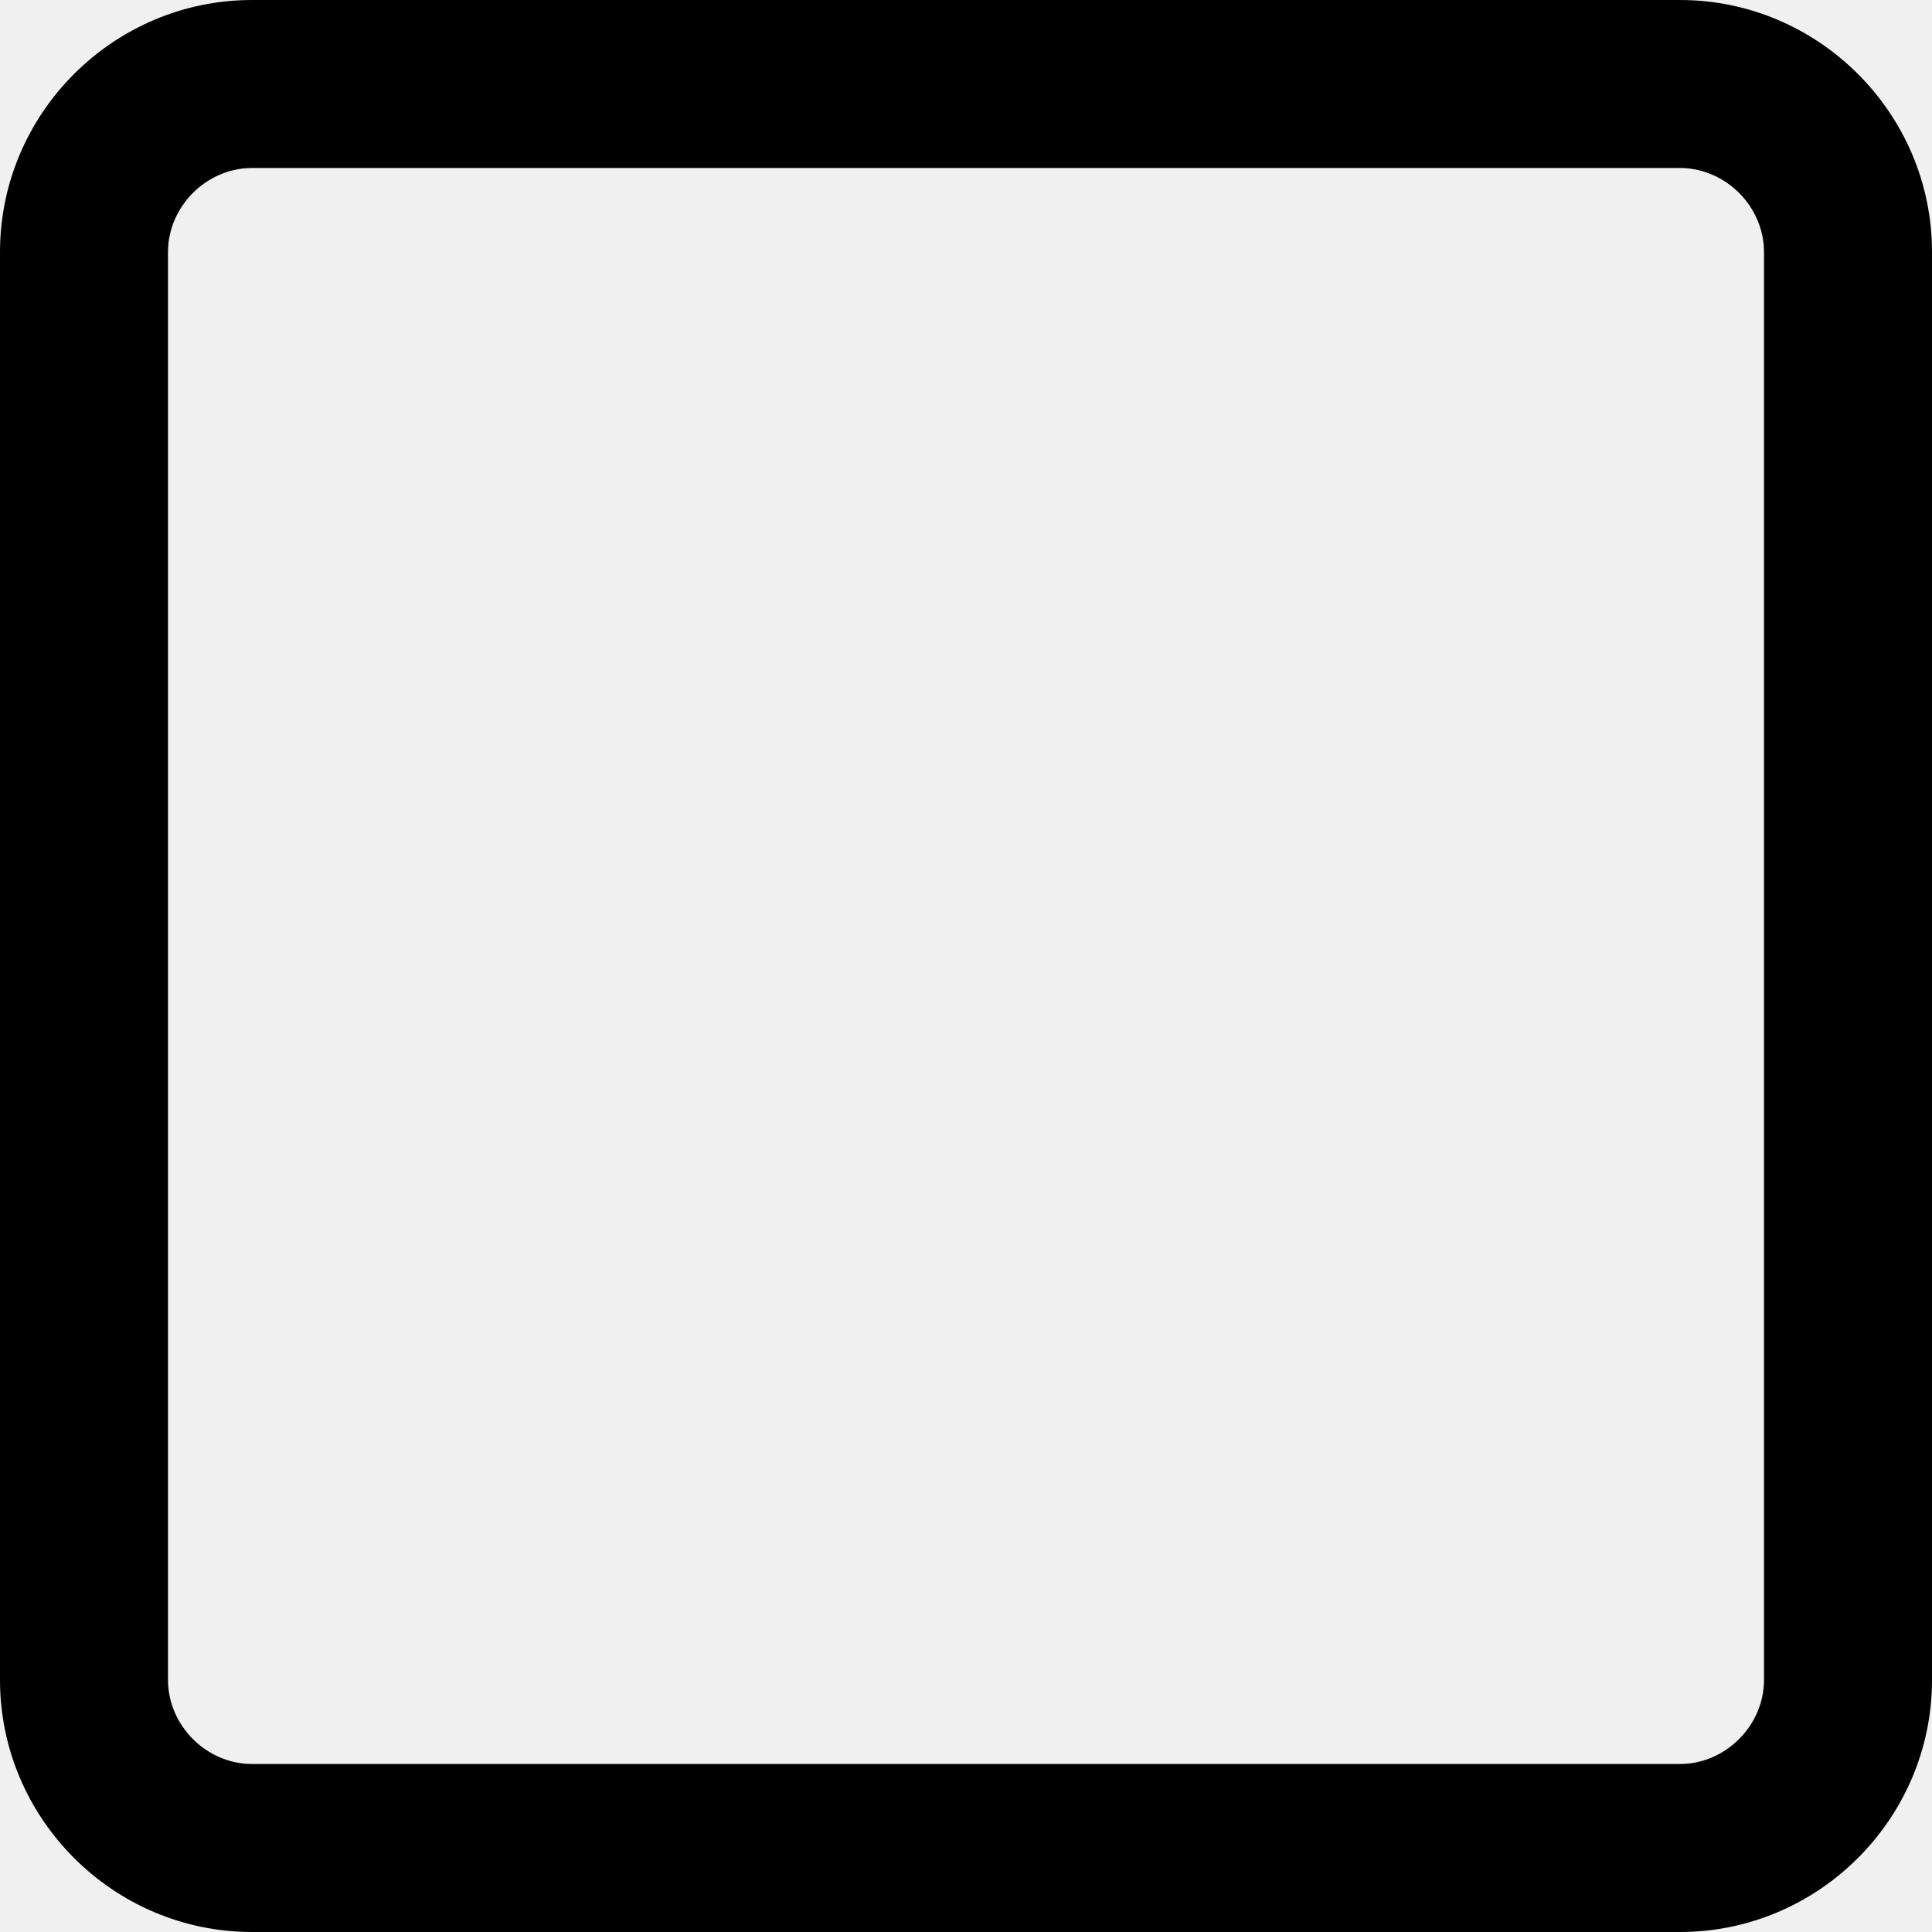
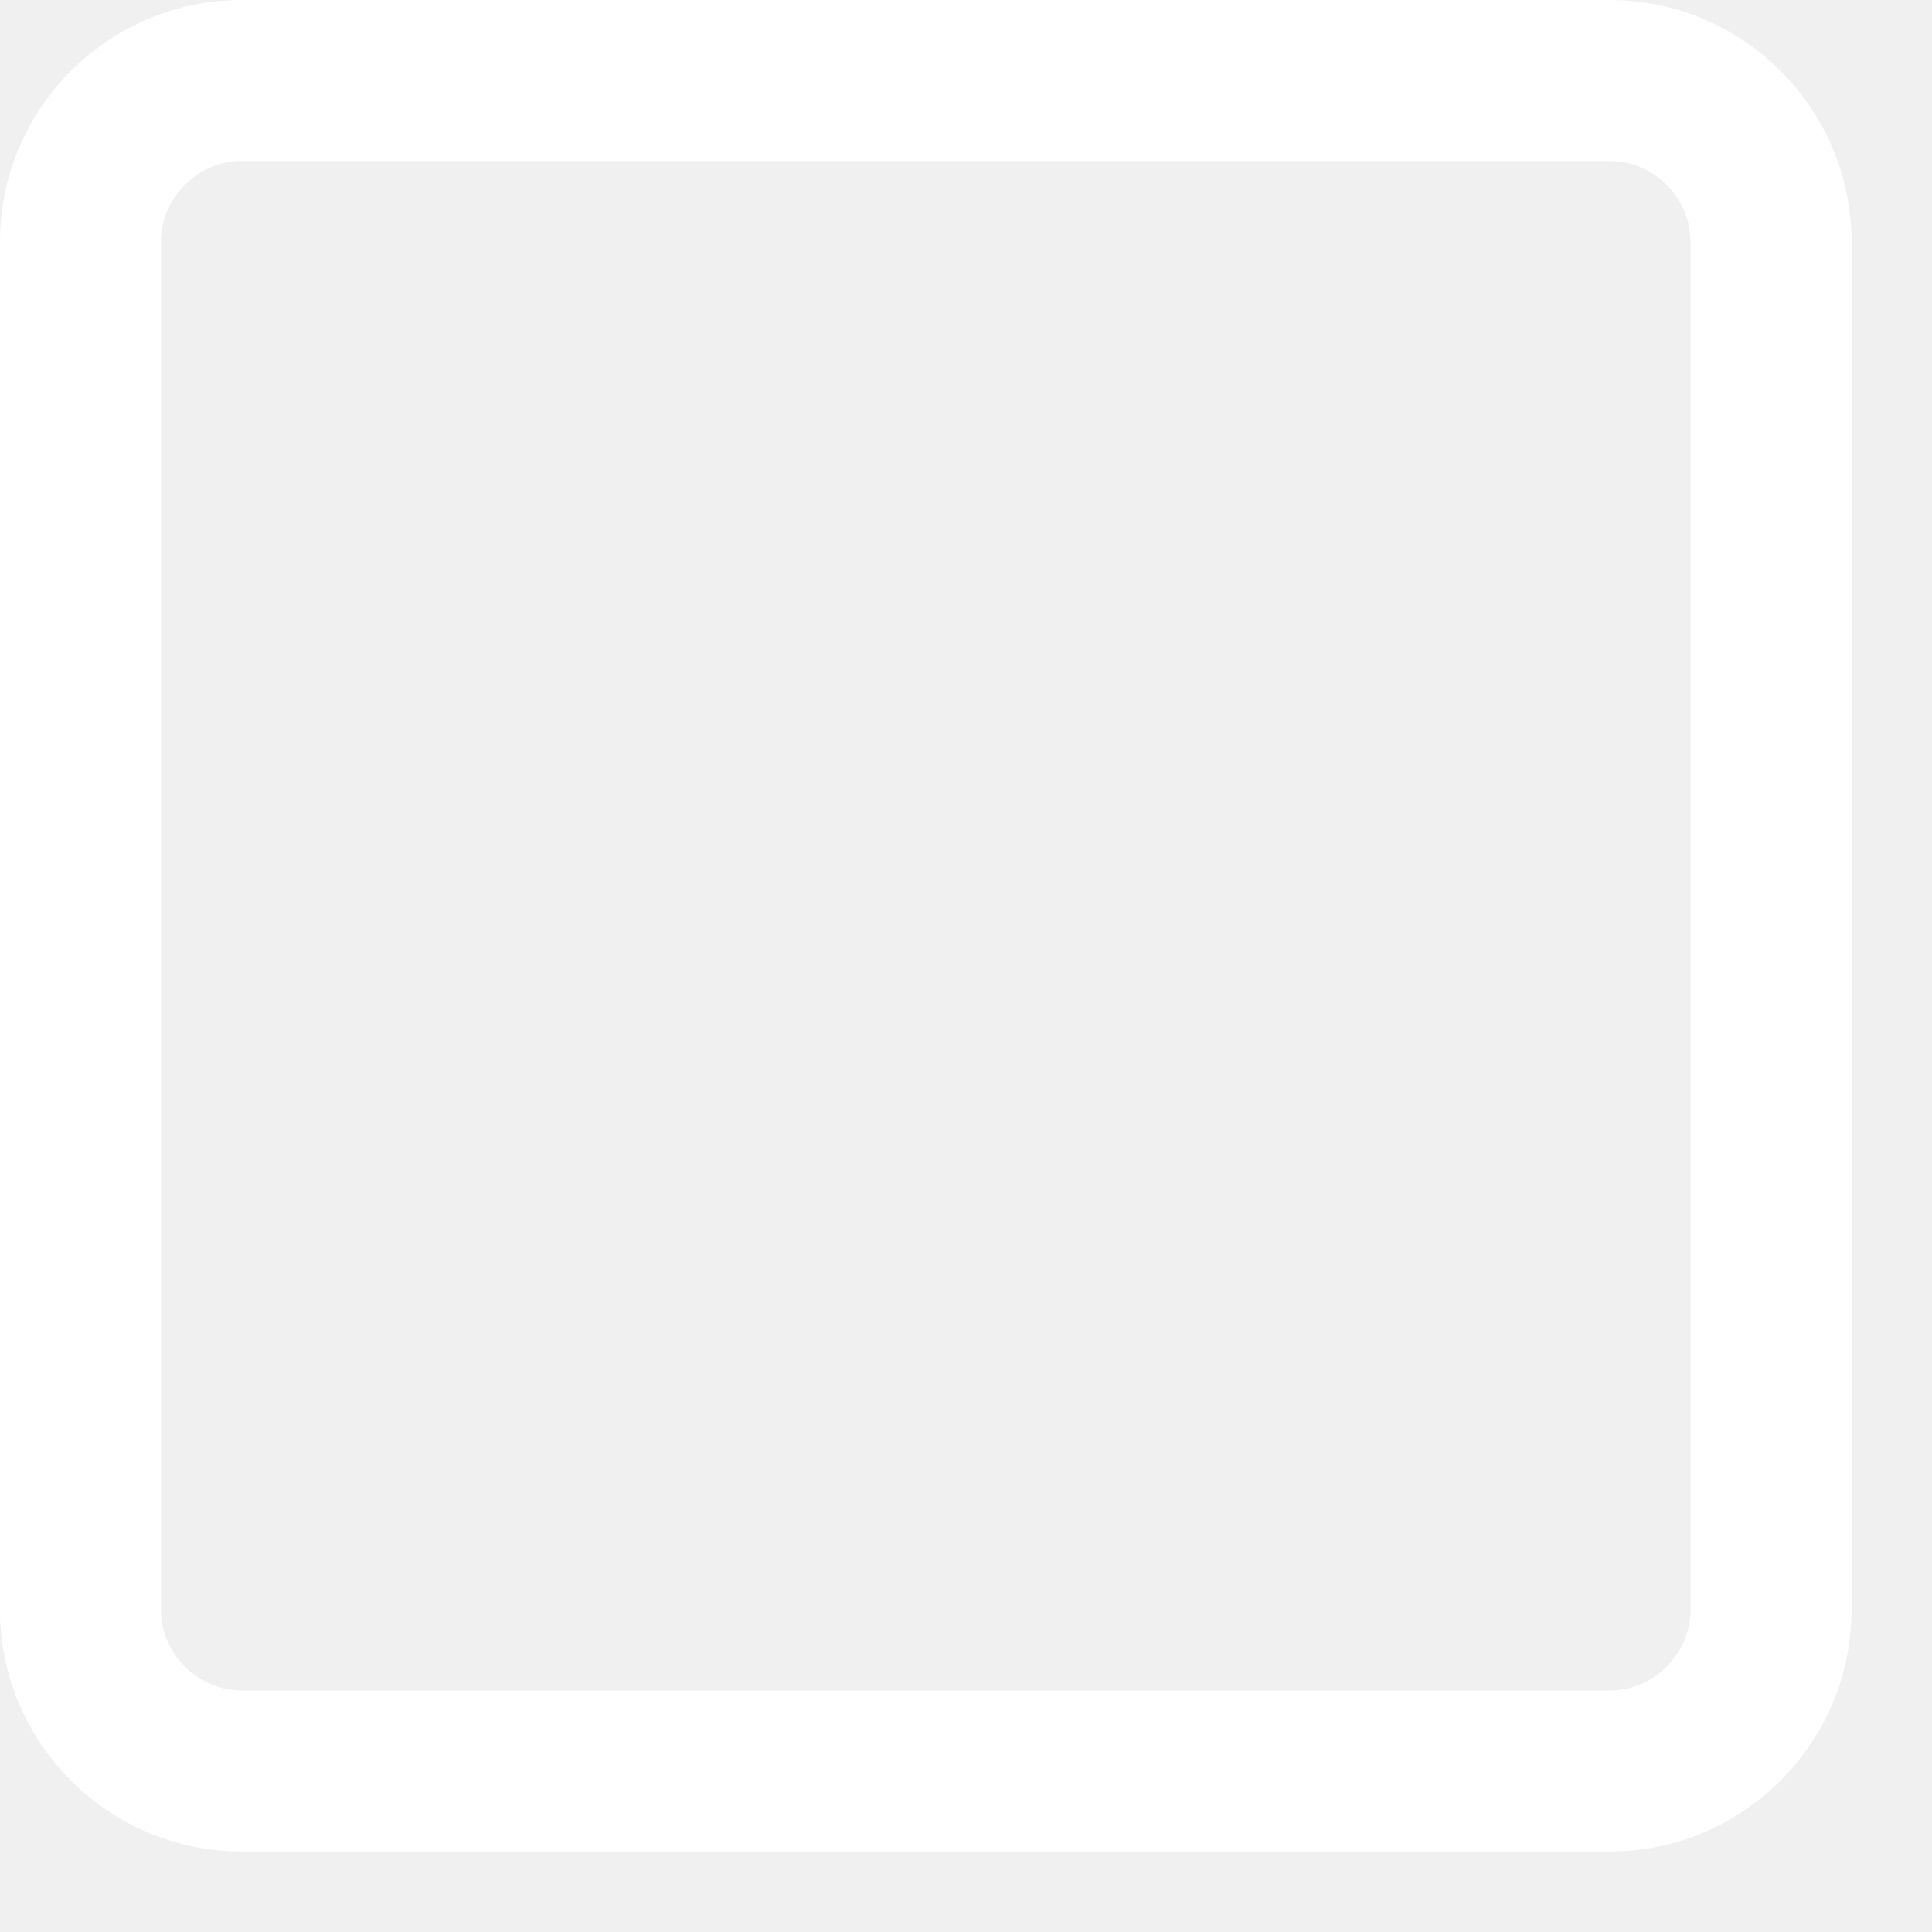
- <svg xmlns="http://www.w3.org/2000/svg" version="1.1" id="Layer_1" x="0px" y="0px" width="23px" height="23px" viewBox="0 0 23 23" enable-background="new 0 0 23 23" xml:space="preserve">
-   <path d="M20,2c0.542,0,1,0.458,1,1v17c0,0.542-0.458,1-1,1H3c-0.542,0-1-0.458-1-1V3c0-0.542,0.458-1,1-1H20 M20,0H3  C1.35,0,0,1.35,0,3v17c0,1.65,1.35,3,3,3h17c1.65,0,3-1.35,3-3V3C23,1.35,21.65,0,20,0L20,0z" />
+ <svg xmlns="http://www.w3.org/2000/svg" width="21px" height="21px" viewBox="0 0 24 24">
+   <path fill="#ffffff" d="M20,2c0.542,0,1,0.458,1,1v17c0,0.542-0.458,1-1,1H3c-0.542,0-1-0.458-1-1V3c0-0.542,0.458-1,1-1H20 M20,0H3  C1.35,0,0,1.35,0,3v17c0,1.65,1.35,3,3,3h17c1.65,0,3-1.35,3-3V3C23,1.35,21.65,0,20,0L20,0z" />
</svg>
